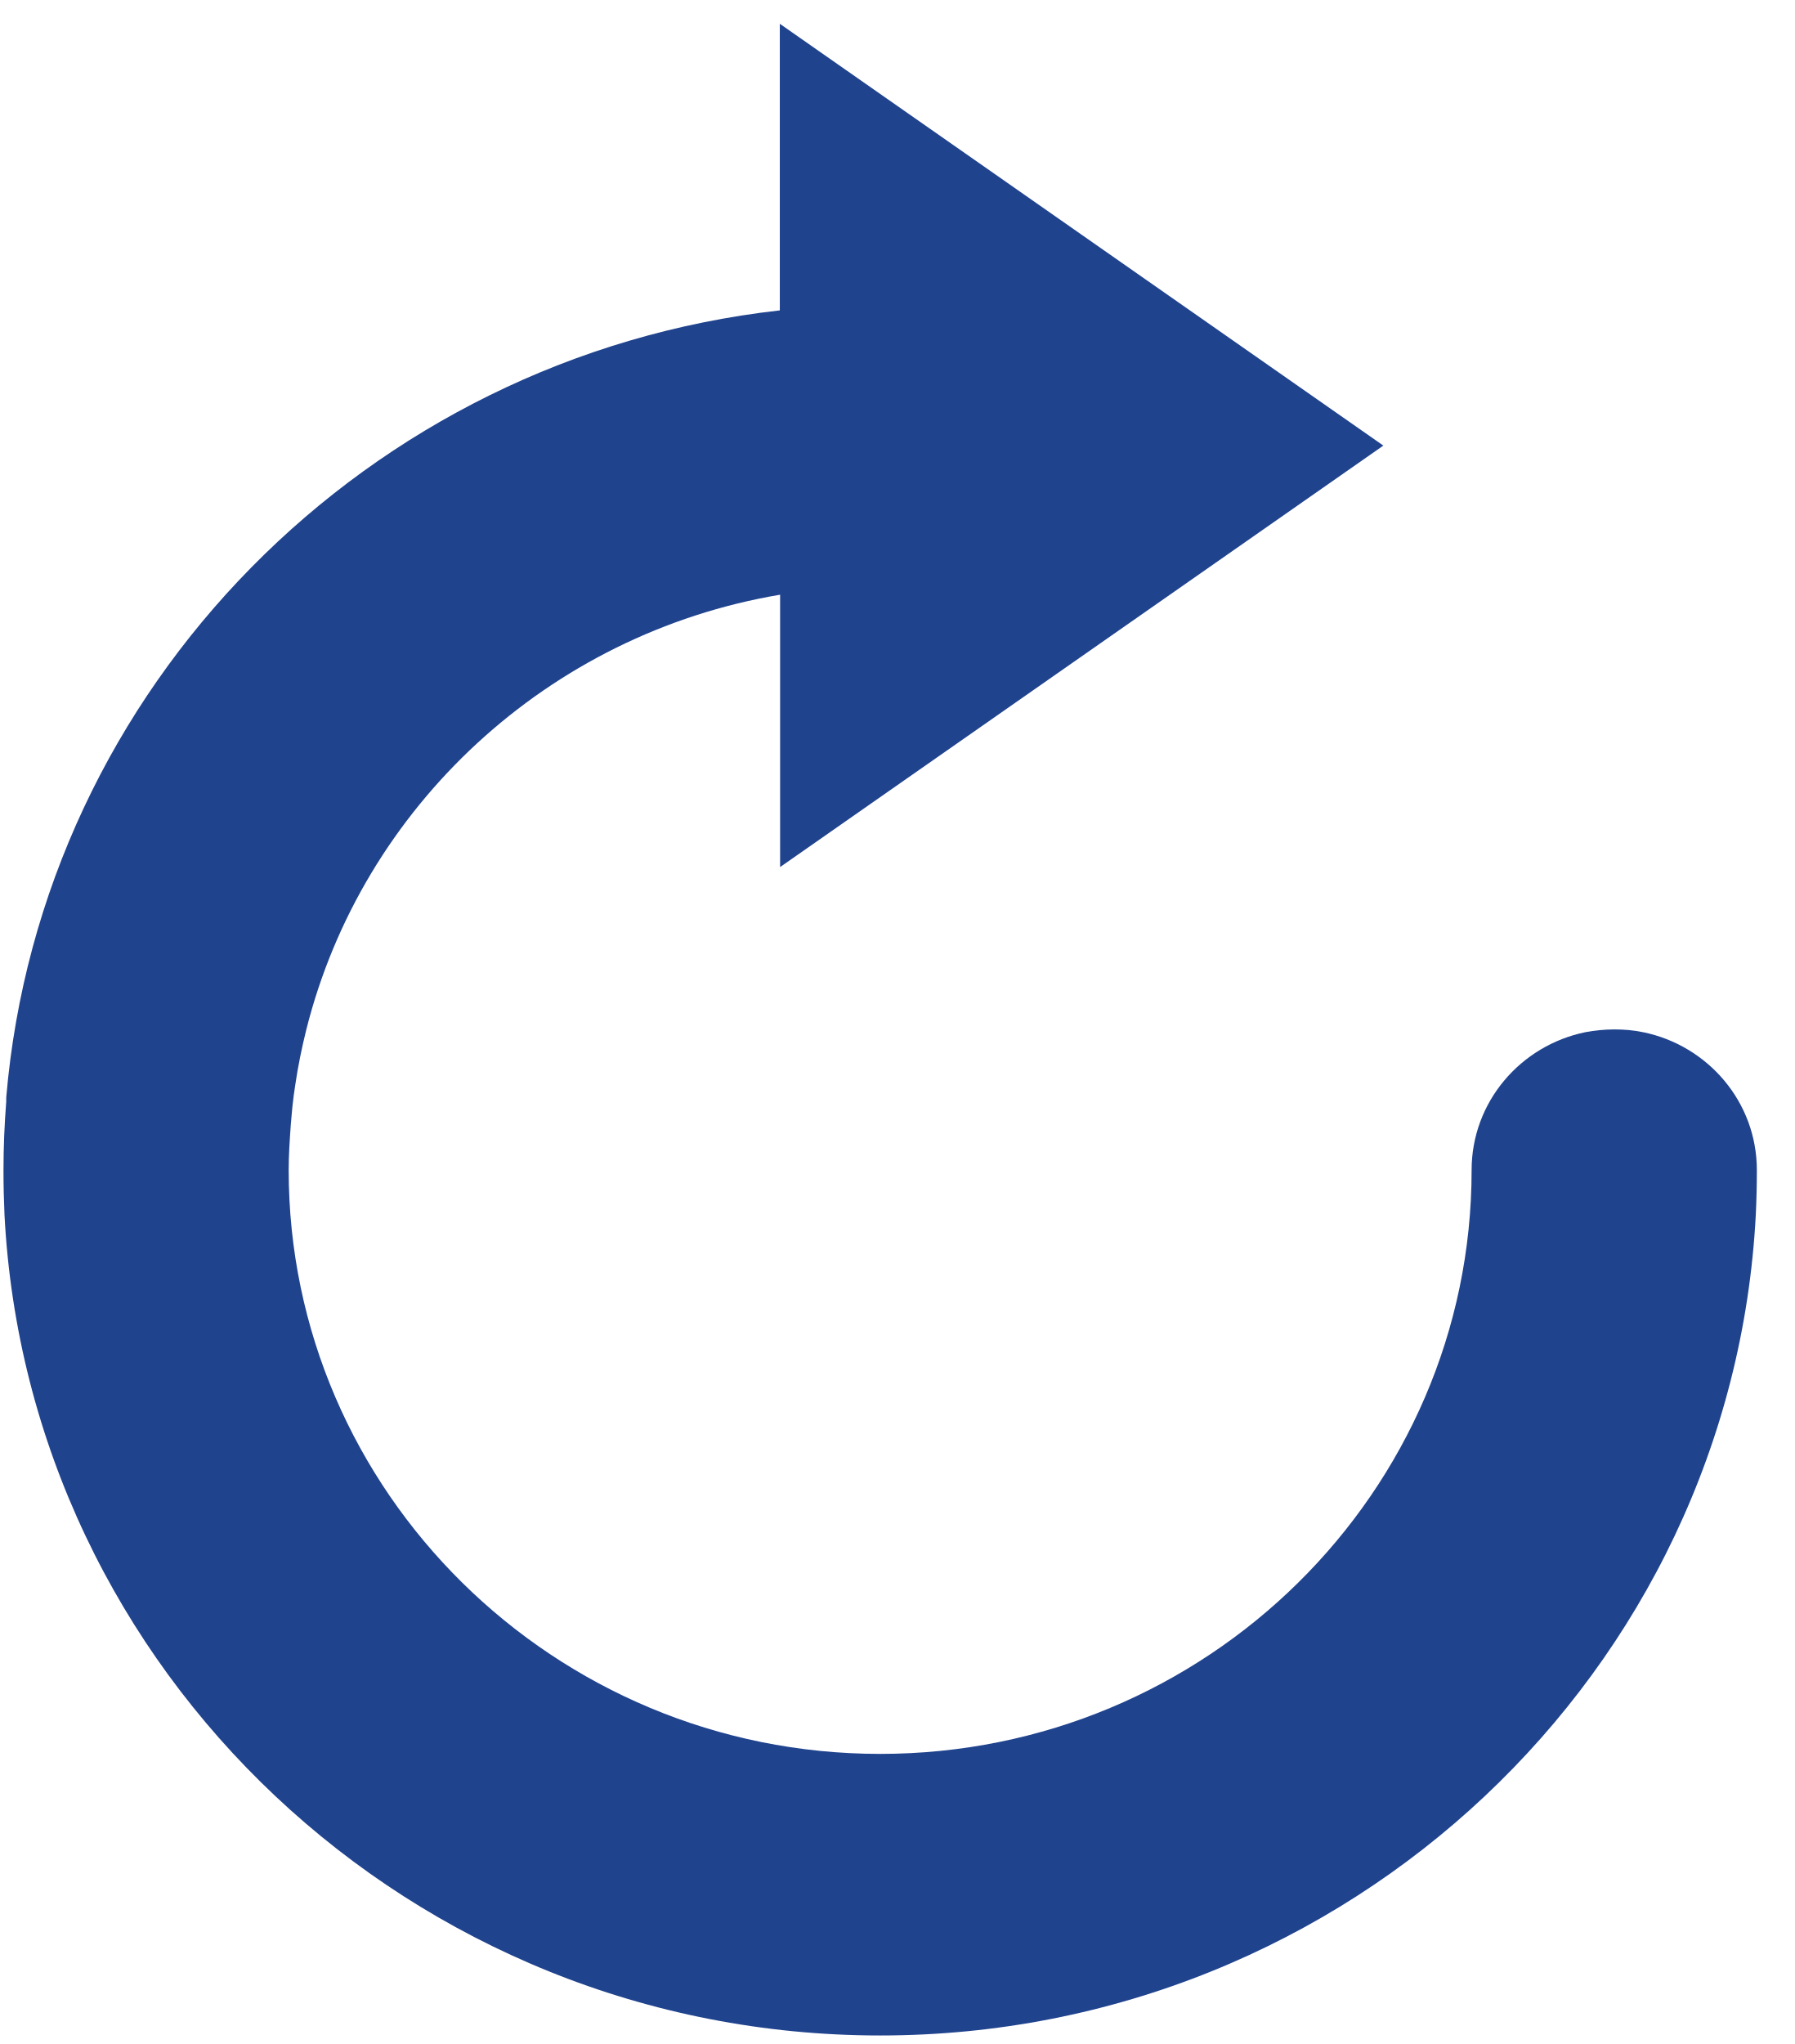
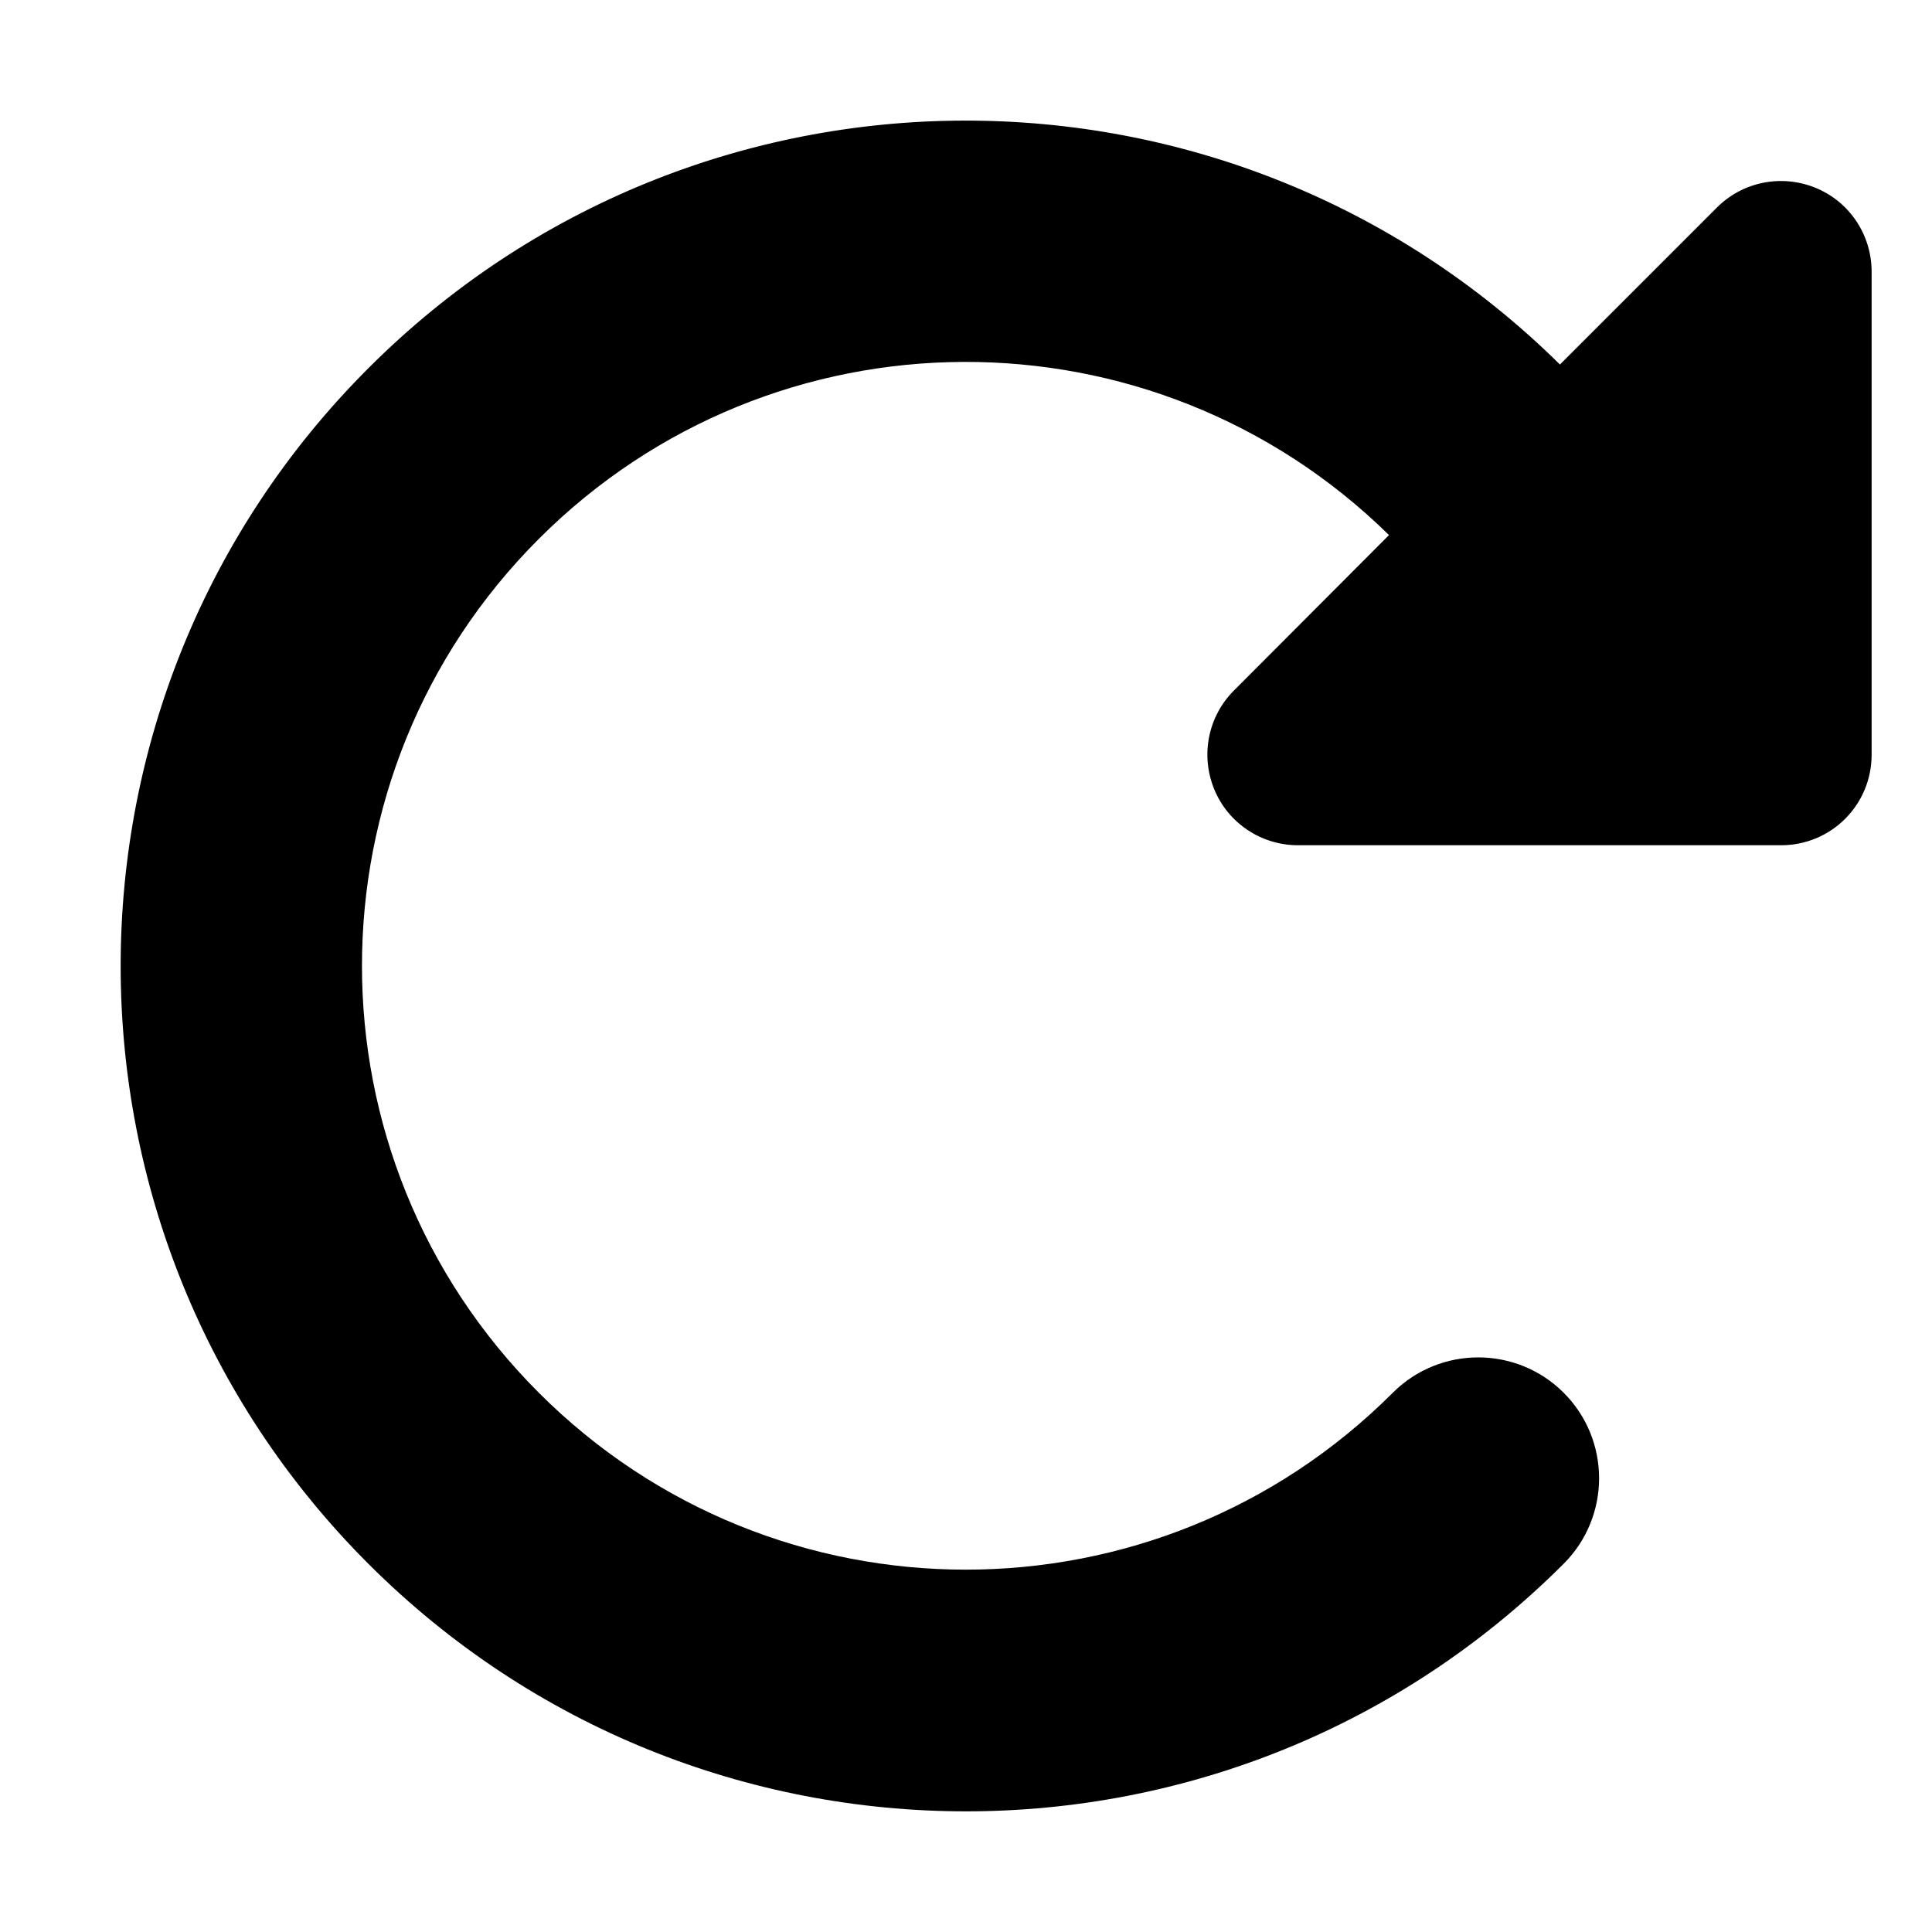
- <svg xmlns="http://www.w3.org/2000/svg" width="36" height="41" viewBox="0 0 36 41" fill="none">
-   <path d="M32.958 20.704C32.772 20.663 32.578 20.649 32.384 20.649C32.19 20.649 31.997 20.67 31.81 20.704C30.509 20.97 29.526 22.104 29.526 23.47C29.526 29.93 24.198 35.181 17.659 35.181C11.12 35.181 5.792 29.923 5.792 23.47C5.792 23.162 5.813 22.862 5.834 22.568C5.847 22.439 5.854 22.309 5.868 22.186C5.882 22.042 5.903 21.906 5.924 21.762C5.979 21.387 6.055 21.018 6.145 20.656C7.266 16.183 10.996 12.714 15.652 11.929V17.392L27.755 8.938L15.646 0.477V6.226C7.37 7.155 0.824 13.779 0.125 22.015C0.125 22.042 0.125 22.07 0.125 22.097C0.09 22.548 0.07 23.005 0.07 23.47C0.07 23.77 0.077 24.064 0.09 24.364C0.561 33.522 8.262 40.829 17.659 40.829C27.056 40.829 34.751 33.522 35.228 24.364C35.242 24.071 35.249 23.77 35.249 23.47C35.249 22.104 34.266 20.97 32.965 20.704H32.958Z" fill="#20438E" />
+ <svg xmlns="http://www.w3.org/2000/svg" viewBox="0 0 512 512">
+   <path d="M463.5 224H472c13.3 0 24-10.7 24-24V72c0-9.7-5.8-18.5-14.8-22.2s-19.3-1.7-26.2 5.2L413.4 96.6c-87.6-86.5-228.7-86.2-315.8 1c-87.5 87.5-87.5 229.3 0 316.8s229.3 87.5 316.8 0c12.5-12.5 12.5-32.8 0-45.3s-32.8-12.5-45.3 0c-62.5 62.5-163.8 62.5-226.3 0s-62.5-163.8 0-226.3c62.2-62.2 162.7-62.5 225.3-1L327 183c-6.9 6.9-8.9 17.2-5.2 26.2s12.5 14.8 22.2 14.8H463.5z" />
</svg>
